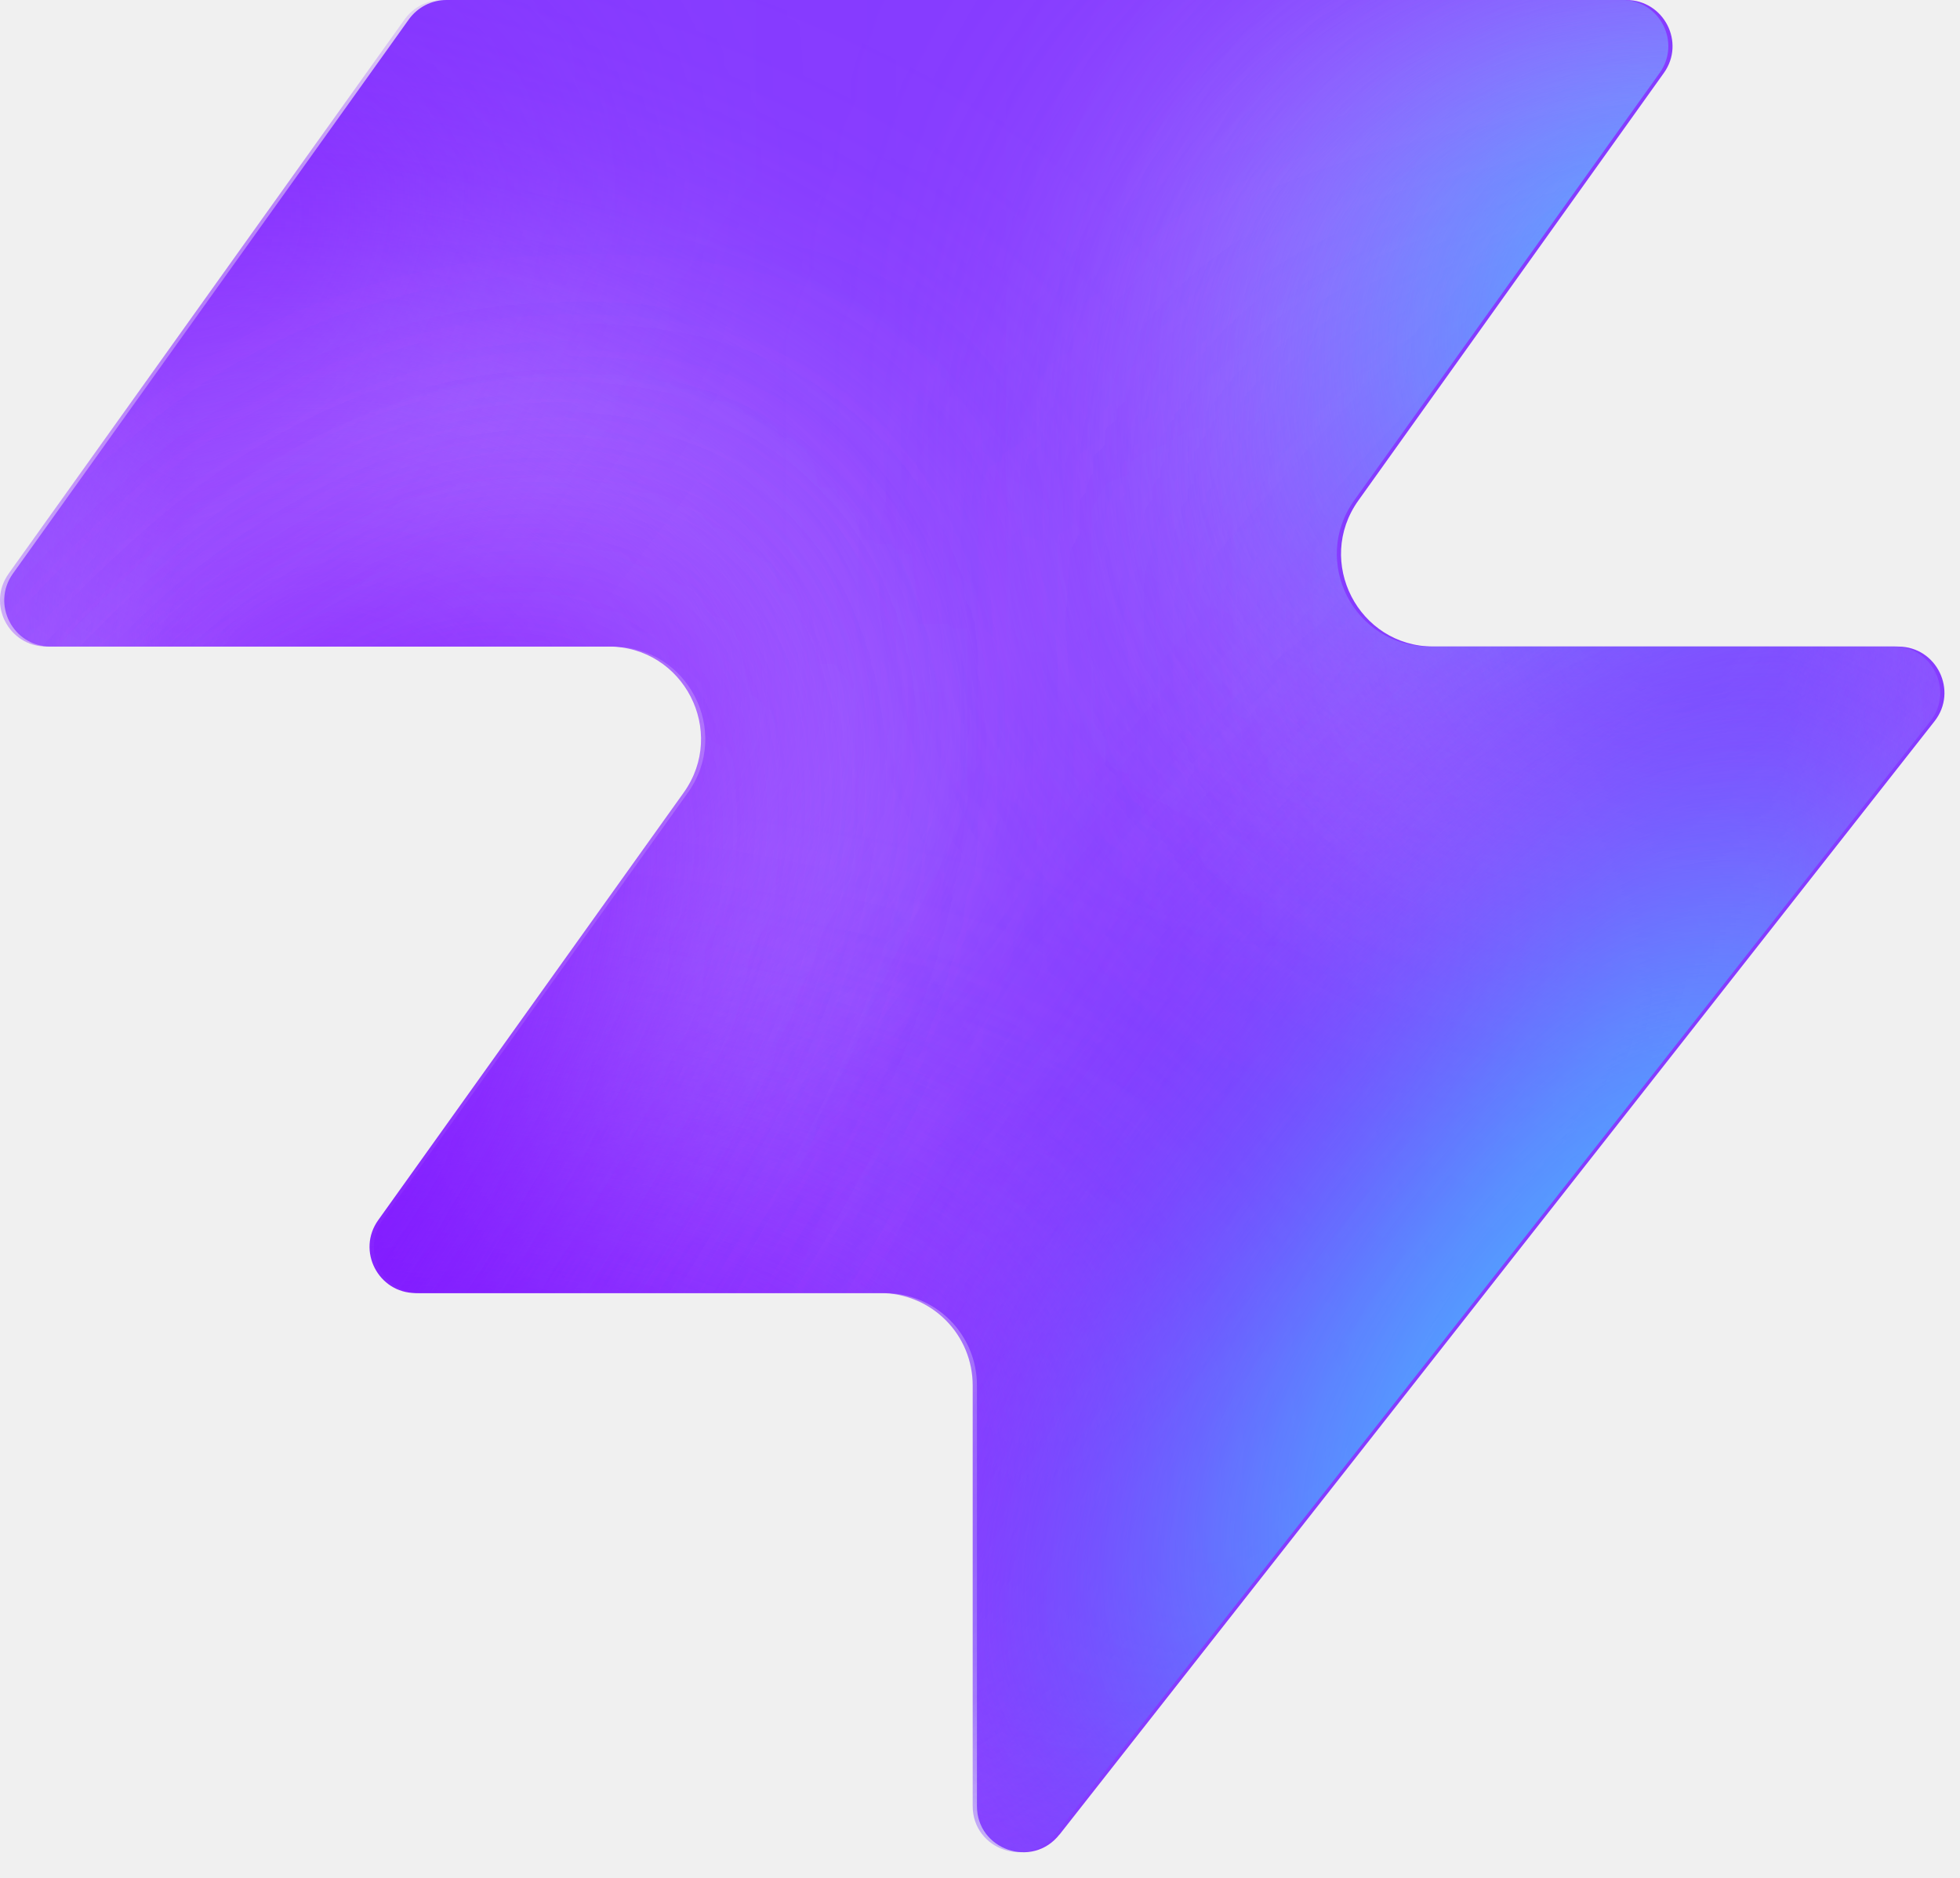
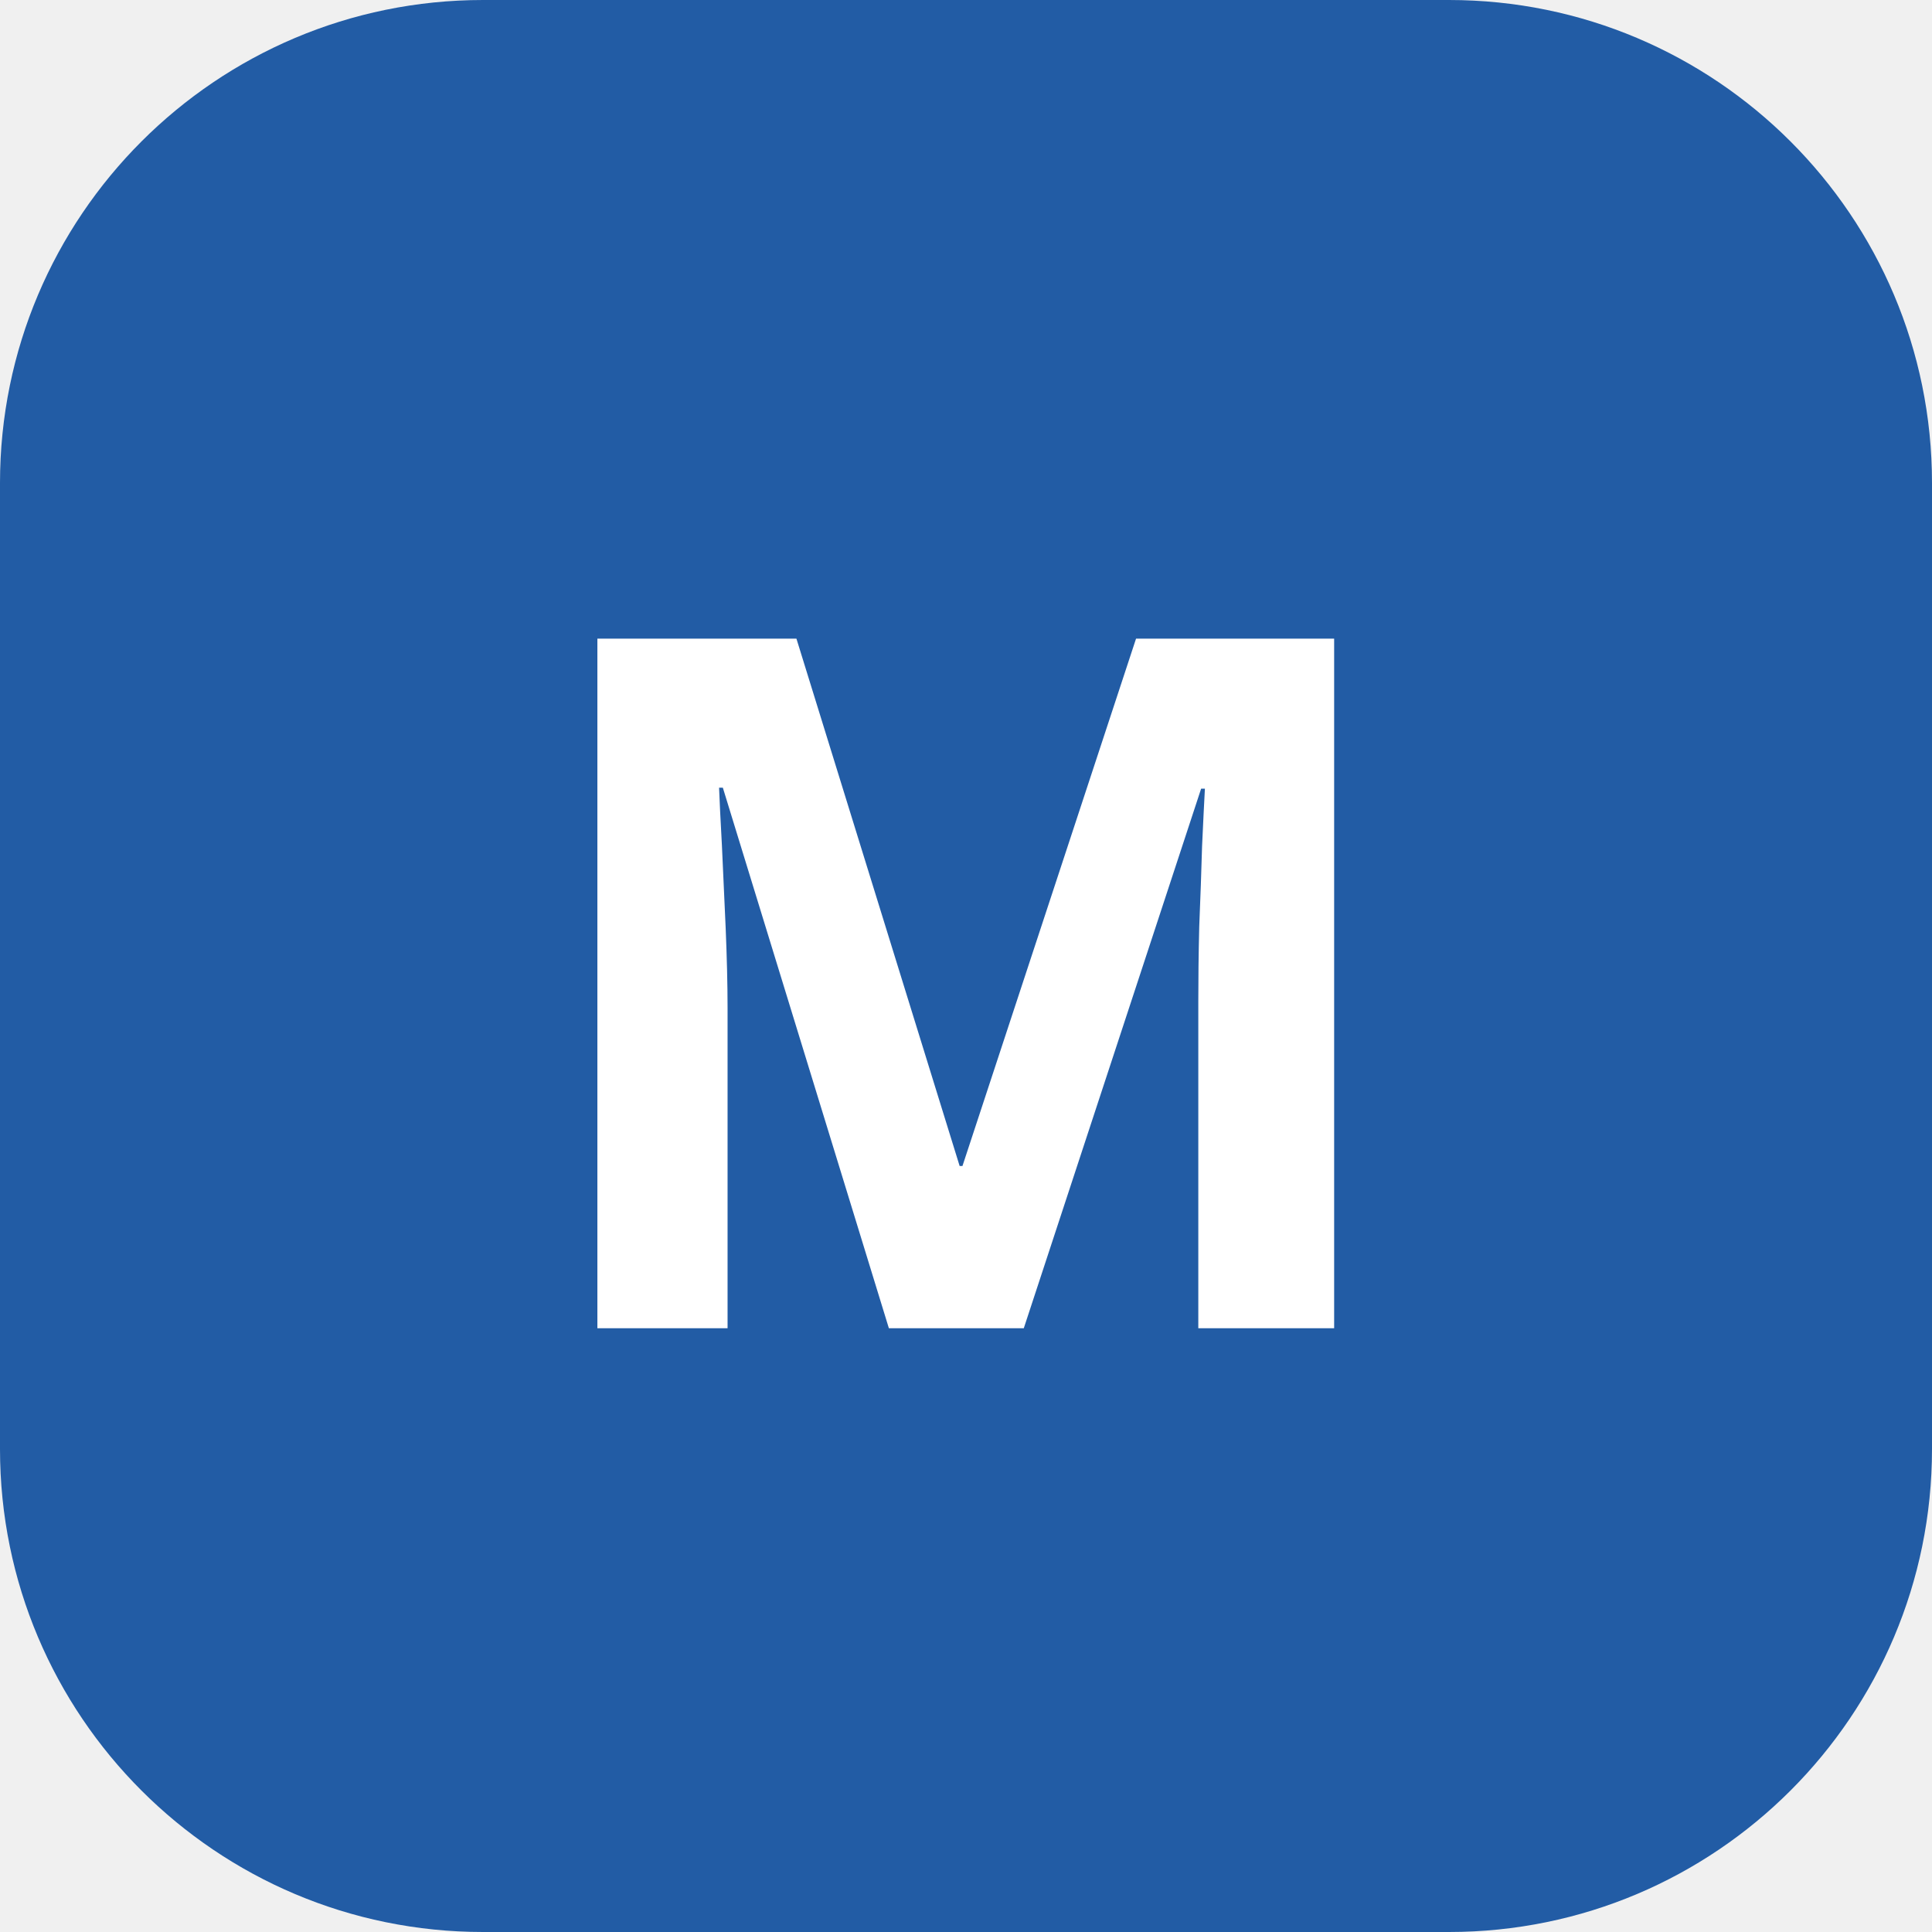
- <svg xmlns="http://www.w3.org/2000/svg" width="48" height="46" fill="none" viewBox="0 0 48 46">
-   <path fill="#863bff" d="M25.946 44.938c-.664.845-2.021.375-2.021-.698V33.937a2.26 2.26 0 0 0-2.262-2.262H10.287c-.92 0-1.456-1.04-.92-1.788l7.48-10.471c1.07-1.497 0-3.578-1.842-3.578H1.237c-.92 0-1.456-1.04-.92-1.788L10.013.474c.214-.297.556-.474.92-.474h28.894c.92 0 1.456 1.04.92 1.788l-7.48 10.471c-1.07 1.498 0 3.579 1.842 3.579h11.377c.943 0 1.473 1.088.89 1.83L25.947 44.94z" style="fill:#863bff;fill:color(display-p3 .525 .23 1);fill-opacity:1" />
-   <mask id="a" width="48" height="46" x="0" y="0" maskUnits="userSpaceOnUse" style="mask-type:alpha">
-     <path fill="#000" d="M25.842 44.938c-.664.844-2.021.375-2.021-.698V33.937a2.26 2.26 0 0 0-2.262-2.262H10.183c-.92 0-1.456-1.04-.92-1.788l7.48-10.471c1.07-1.498 0-3.579-1.842-3.579H1.133c-.92 0-1.456-1.04-.92-1.787L9.91.473c.214-.297.556-.474.92-.474h28.894c.92 0 1.456 1.04.92 1.788l-7.48 10.471c-1.07 1.498 0 3.578 1.842 3.578h11.377c.943 0 1.473 1.088.89 1.832L25.843 44.94z" style="fill:#000;fill-opacity:1" />
-   </mask>
-   <g mask="url(#a)">
-     <g filter="url(#b)">
-       <ellipse cx="5.508" cy="14.704" fill="#ede6ff" rx="5.508" ry="14.704" style="fill:#ede6ff;fill:color(display-p3 .927 .903 1);fill-opacity:1" transform="matrix(.00324 1 1 -.00324 -4.47 31.516)" />
-     </g>
-     <g filter="url(#c)">
-       <ellipse cx="10.399" cy="29.851" fill="#ede6ff" rx="10.399" ry="29.851" style="fill:#ede6ff;fill:color(display-p3 .927 .903 1);fill-opacity:1" transform="matrix(.00324 1 1 -.00324 -39.328 7.883)" />
-     </g>
-     <g filter="url(#d)">
-       <ellipse cx="5.508" cy="30.487" fill="#7e14ff" rx="5.508" ry="30.487" style="fill:#7e14ff;fill:color(display-p3 .492 .077 1);fill-opacity:1" transform="rotate(89.814 -25.913 -14.639)scale(1 -1)" />
-     </g>
-     <g filter="url(#e)">
-       <ellipse cx="5.508" cy="30.599" fill="#7e14ff" rx="5.508" ry="30.599" style="fill:#7e14ff;fill:color(display-p3 .492 .077 1);fill-opacity:1" transform="rotate(89.814 -32.644 -3.334)scale(1 -1)" />
-     </g>
-     <g filter="url(#f)">
-       <ellipse cx="5.508" cy="30.599" fill="#7e14ff" rx="5.508" ry="30.599" style="fill:#7e14ff;fill:color(display-p3 .492 .077 1);fill-opacity:1" transform="matrix(.00324 1 1 -.00324 -34.34 30.47)" />
-     </g>
-     <g filter="url(#g)">
-       <ellipse cx="14.072" cy="22.078" fill="#ede6ff" rx="14.072" ry="22.078" style="fill:#ede6ff;fill:color(display-p3 .927 .903 1);fill-opacity:1" transform="rotate(93.35 24.506 48.493)scale(-1 1)" />
-     </g>
-     <g filter="url(#h)">
-       <ellipse cx="3.47" cy="21.501" fill="#7e14ff" rx="3.47" ry="21.501" style="fill:#7e14ff;fill:color(display-p3 .492 .077 1);fill-opacity:1" transform="rotate(89.009 28.708 47.59)scale(-1 1)" />
-     </g>
-     <g filter="url(#i)">
-       <ellipse cx="3.47" cy="21.501" fill="#7e14ff" rx="3.47" ry="21.501" style="fill:#7e14ff;fill:color(display-p3 .492 .077 1);fill-opacity:1" transform="rotate(89.009 28.708 47.59)scale(-1 1)" />
-     </g>
-     <g filter="url(#j)">
-       <ellipse cx=".387" cy="8.972" fill="#7e14ff" rx="4.407" ry="29.108" style="fill:#7e14ff;fill:color(display-p3 .492 .077 1);fill-opacity:1" transform="rotate(39.51 .387 8.972)" />
-     </g>
-     <g filter="url(#k)">
-       <ellipse cx="47.523" cy="-6.092" fill="#7e14ff" rx="4.407" ry="29.108" style="fill:#7e14ff;fill:color(display-p3 .492 .077 1);fill-opacity:1" transform="rotate(37.892 47.523 -6.092)" />
-     </g>
-     <g filter="url(#l)">
-       <ellipse cx="41.412" cy="6.333" fill="#47bfff" rx="5.971" ry="9.665" style="fill:#47bfff;fill:color(display-p3 .28 .748 1);fill-opacity:1" transform="rotate(37.892 41.412 6.333)" />
-     </g>
-     <g filter="url(#m)">
-       <ellipse cx="-1.879" cy="38.332" fill="#7e14ff" rx="4.407" ry="29.108" style="fill:#7e14ff;fill:color(display-p3 .492 .077 1);fill-opacity:1" transform="rotate(37.892 -1.88 38.332)" />
-     </g>
-     <g filter="url(#n)">
-       <ellipse cx="-1.879" cy="38.332" fill="#7e14ff" rx="4.407" ry="29.108" style="fill:#7e14ff;fill:color(display-p3 .492 .077 1);fill-opacity:1" transform="rotate(37.892 -1.88 38.332)" />
-     </g>
-     <g filter="url(#o)">
-       <ellipse cx="35.651" cy="29.907" fill="#7e14ff" rx="4.407" ry="29.108" style="fill:#7e14ff;fill:color(display-p3 .492 .077 1);fill-opacity:1" transform="rotate(37.892 35.651 29.907)" />
-     </g>
-     <g filter="url(#p)">
-       <ellipse cx="38.418" cy="32.4" fill="#47bfff" rx="5.971" ry="15.297" style="fill:#47bfff;fill:color(display-p3 .28 .748 1);fill-opacity:1" transform="rotate(37.892 38.418 32.4)" />
-     </g>
-   </g>
-   <defs>
-     <filter id="b" width="60.045" height="41.654" x="-19.77" y="16.149" color-interpolation-filters="sRGB" filterUnits="userSpaceOnUse">
-       <feFlood flood-opacity="0" result="BackgroundImageFix" />
-       <feBlend in="SourceGraphic" in2="BackgroundImageFix" result="shape" />
-       <feGaussianBlur result="effect1_foregroundBlur_2002_17158" stdDeviation="7.659" />
-     </filter>
-     <filter id="c" width="90.34" height="51.437" x="-54.613" y="-7.533" color-interpolation-filters="sRGB" filterUnits="userSpaceOnUse">
-       <feFlood flood-opacity="0" result="BackgroundImageFix" />
-       <feBlend in="SourceGraphic" in2="BackgroundImageFix" result="shape" />
-       <feGaussianBlur result="effect1_foregroundBlur_2002_17158" stdDeviation="7.659" />
-     </filter>
-     <filter id="d" width="79.355" height="29.4" x="-49.64" y="2.03" color-interpolation-filters="sRGB" filterUnits="userSpaceOnUse">
-       <feFlood flood-opacity="0" result="BackgroundImageFix" />
-       <feBlend in="SourceGraphic" in2="BackgroundImageFix" result="shape" />
-       <feGaussianBlur result="effect1_foregroundBlur_2002_17158" stdDeviation="4.596" />
-     </filter>
-     <filter id="e" width="79.579" height="29.4" x="-45.045" y="20.029" color-interpolation-filters="sRGB" filterUnits="userSpaceOnUse">
-       <feFlood flood-opacity="0" result="BackgroundImageFix" />
-       <feBlend in="SourceGraphic" in2="BackgroundImageFix" result="shape" />
-       <feGaussianBlur result="effect1_foregroundBlur_2002_17158" stdDeviation="4.596" />
-     </filter>
-     <filter id="f" width="79.579" height="29.4" x="-43.513" y="21.178" color-interpolation-filters="sRGB" filterUnits="userSpaceOnUse">
-       <feFlood flood-opacity="0" result="BackgroundImageFix" />
-       <feBlend in="SourceGraphic" in2="BackgroundImageFix" result="shape" />
-       <feGaussianBlur result="effect1_foregroundBlur_2002_17158" stdDeviation="4.596" />
-     </filter>
-     <filter id="g" width="74.749" height="58.852" x="15.756" y="-17.901" color-interpolation-filters="sRGB" filterUnits="userSpaceOnUse">
-       <feFlood flood-opacity="0" result="BackgroundImageFix" />
-       <feBlend in="SourceGraphic" in2="BackgroundImageFix" result="shape" />
-       <feGaussianBlur result="effect1_foregroundBlur_2002_17158" stdDeviation="7.659" />
-     </filter>
-     <filter id="h" width="61.377" height="25.362" x="23.548" y="2.284" color-interpolation-filters="sRGB" filterUnits="userSpaceOnUse">
-       <feFlood flood-opacity="0" result="BackgroundImageFix" />
-       <feBlend in="SourceGraphic" in2="BackgroundImageFix" result="shape" />
-       <feGaussianBlur result="effect1_foregroundBlur_2002_17158" stdDeviation="4.596" />
-     </filter>
-     <filter id="i" width="61.377" height="25.362" x="23.548" y="2.284" color-interpolation-filters="sRGB" filterUnits="userSpaceOnUse">
-       <feFlood flood-opacity="0" result="BackgroundImageFix" />
-       <feBlend in="SourceGraphic" in2="BackgroundImageFix" result="shape" />
-       <feGaussianBlur result="effect1_foregroundBlur_2002_17158" stdDeviation="4.596" />
-     </filter>
-     <filter id="j" width="56.045" height="63.649" x="-27.636" y="-22.853" color-interpolation-filters="sRGB" filterUnits="userSpaceOnUse">
-       <feFlood flood-opacity="0" result="BackgroundImageFix" />
-       <feBlend in="SourceGraphic" in2="BackgroundImageFix" result="shape" />
-       <feGaussianBlur result="effect1_foregroundBlur_2002_17158" stdDeviation="4.596" />
-     </filter>
-     <filter id="k" width="54.814" height="64.646" x="20.116" y="-38.415" color-interpolation-filters="sRGB" filterUnits="userSpaceOnUse">
-       <feFlood flood-opacity="0" result="BackgroundImageFix" />
-       <feBlend in="SourceGraphic" in2="BackgroundImageFix" result="shape" />
-       <feGaussianBlur result="effect1_foregroundBlur_2002_17158" stdDeviation="4.596" />
-     </filter>
-     <filter id="l" width="33.541" height="35.313" x="24.641" y="-11.323" color-interpolation-filters="sRGB" filterUnits="userSpaceOnUse">
-       <feFlood flood-opacity="0" result="BackgroundImageFix" />
-       <feBlend in="SourceGraphic" in2="BackgroundImageFix" result="shape" />
-       <feGaussianBlur result="effect1_foregroundBlur_2002_17158" stdDeviation="4.596" />
-     </filter>
-     <filter id="m" width="54.814" height="64.646" x="-29.286" y="6.009" color-interpolation-filters="sRGB" filterUnits="userSpaceOnUse">
-       <feFlood flood-opacity="0" result="BackgroundImageFix" />
-       <feBlend in="SourceGraphic" in2="BackgroundImageFix" result="shape" />
-       <feGaussianBlur result="effect1_foregroundBlur_2002_17158" stdDeviation="4.596" />
-     </filter>
-     <filter id="n" width="54.814" height="64.646" x="-29.286" y="6.009" color-interpolation-filters="sRGB" filterUnits="userSpaceOnUse">
-       <feFlood flood-opacity="0" result="BackgroundImageFix" />
-       <feBlend in="SourceGraphic" in2="BackgroundImageFix" result="shape" />
-       <feGaussianBlur result="effect1_foregroundBlur_2002_17158" stdDeviation="4.596" />
-     </filter>
-     <filter id="o" width="54.814" height="64.646" x="8.244" y="-2.416" color-interpolation-filters="sRGB" filterUnits="userSpaceOnUse">
-       <feFlood flood-opacity="0" result="BackgroundImageFix" />
-       <feBlend in="SourceGraphic" in2="BackgroundImageFix" result="shape" />
-       <feGaussianBlur result="effect1_foregroundBlur_2002_17158" stdDeviation="4.596" />
-     </filter>
-     <filter id="p" width="39.409" height="43.623" x="18.713" y="10.588" color-interpolation-filters="sRGB" filterUnits="userSpaceOnUse">
-       <feFlood flood-opacity="0" result="BackgroundImageFix" />
-       <feBlend in="SourceGraphic" in2="BackgroundImageFix" result="shape" />
-       <feGaussianBlur result="effect1_foregroundBlur_2002_17158" stdDeviation="4.596" />
-     </filter>
-   </defs>
+ <svg xmlns="http://www.w3.org/2000/svg" viewBox="0 0 32 32">
+   <rect width="32" height="32" rx="8" fill="#225ca5" />
+   <text x="16" y="22" text-anchor="middle" font-family="ui-sans-serif, system-ui, sans-serif" font-size="16" font-weight="700" fill="#ffffff">M</text>
</svg>
